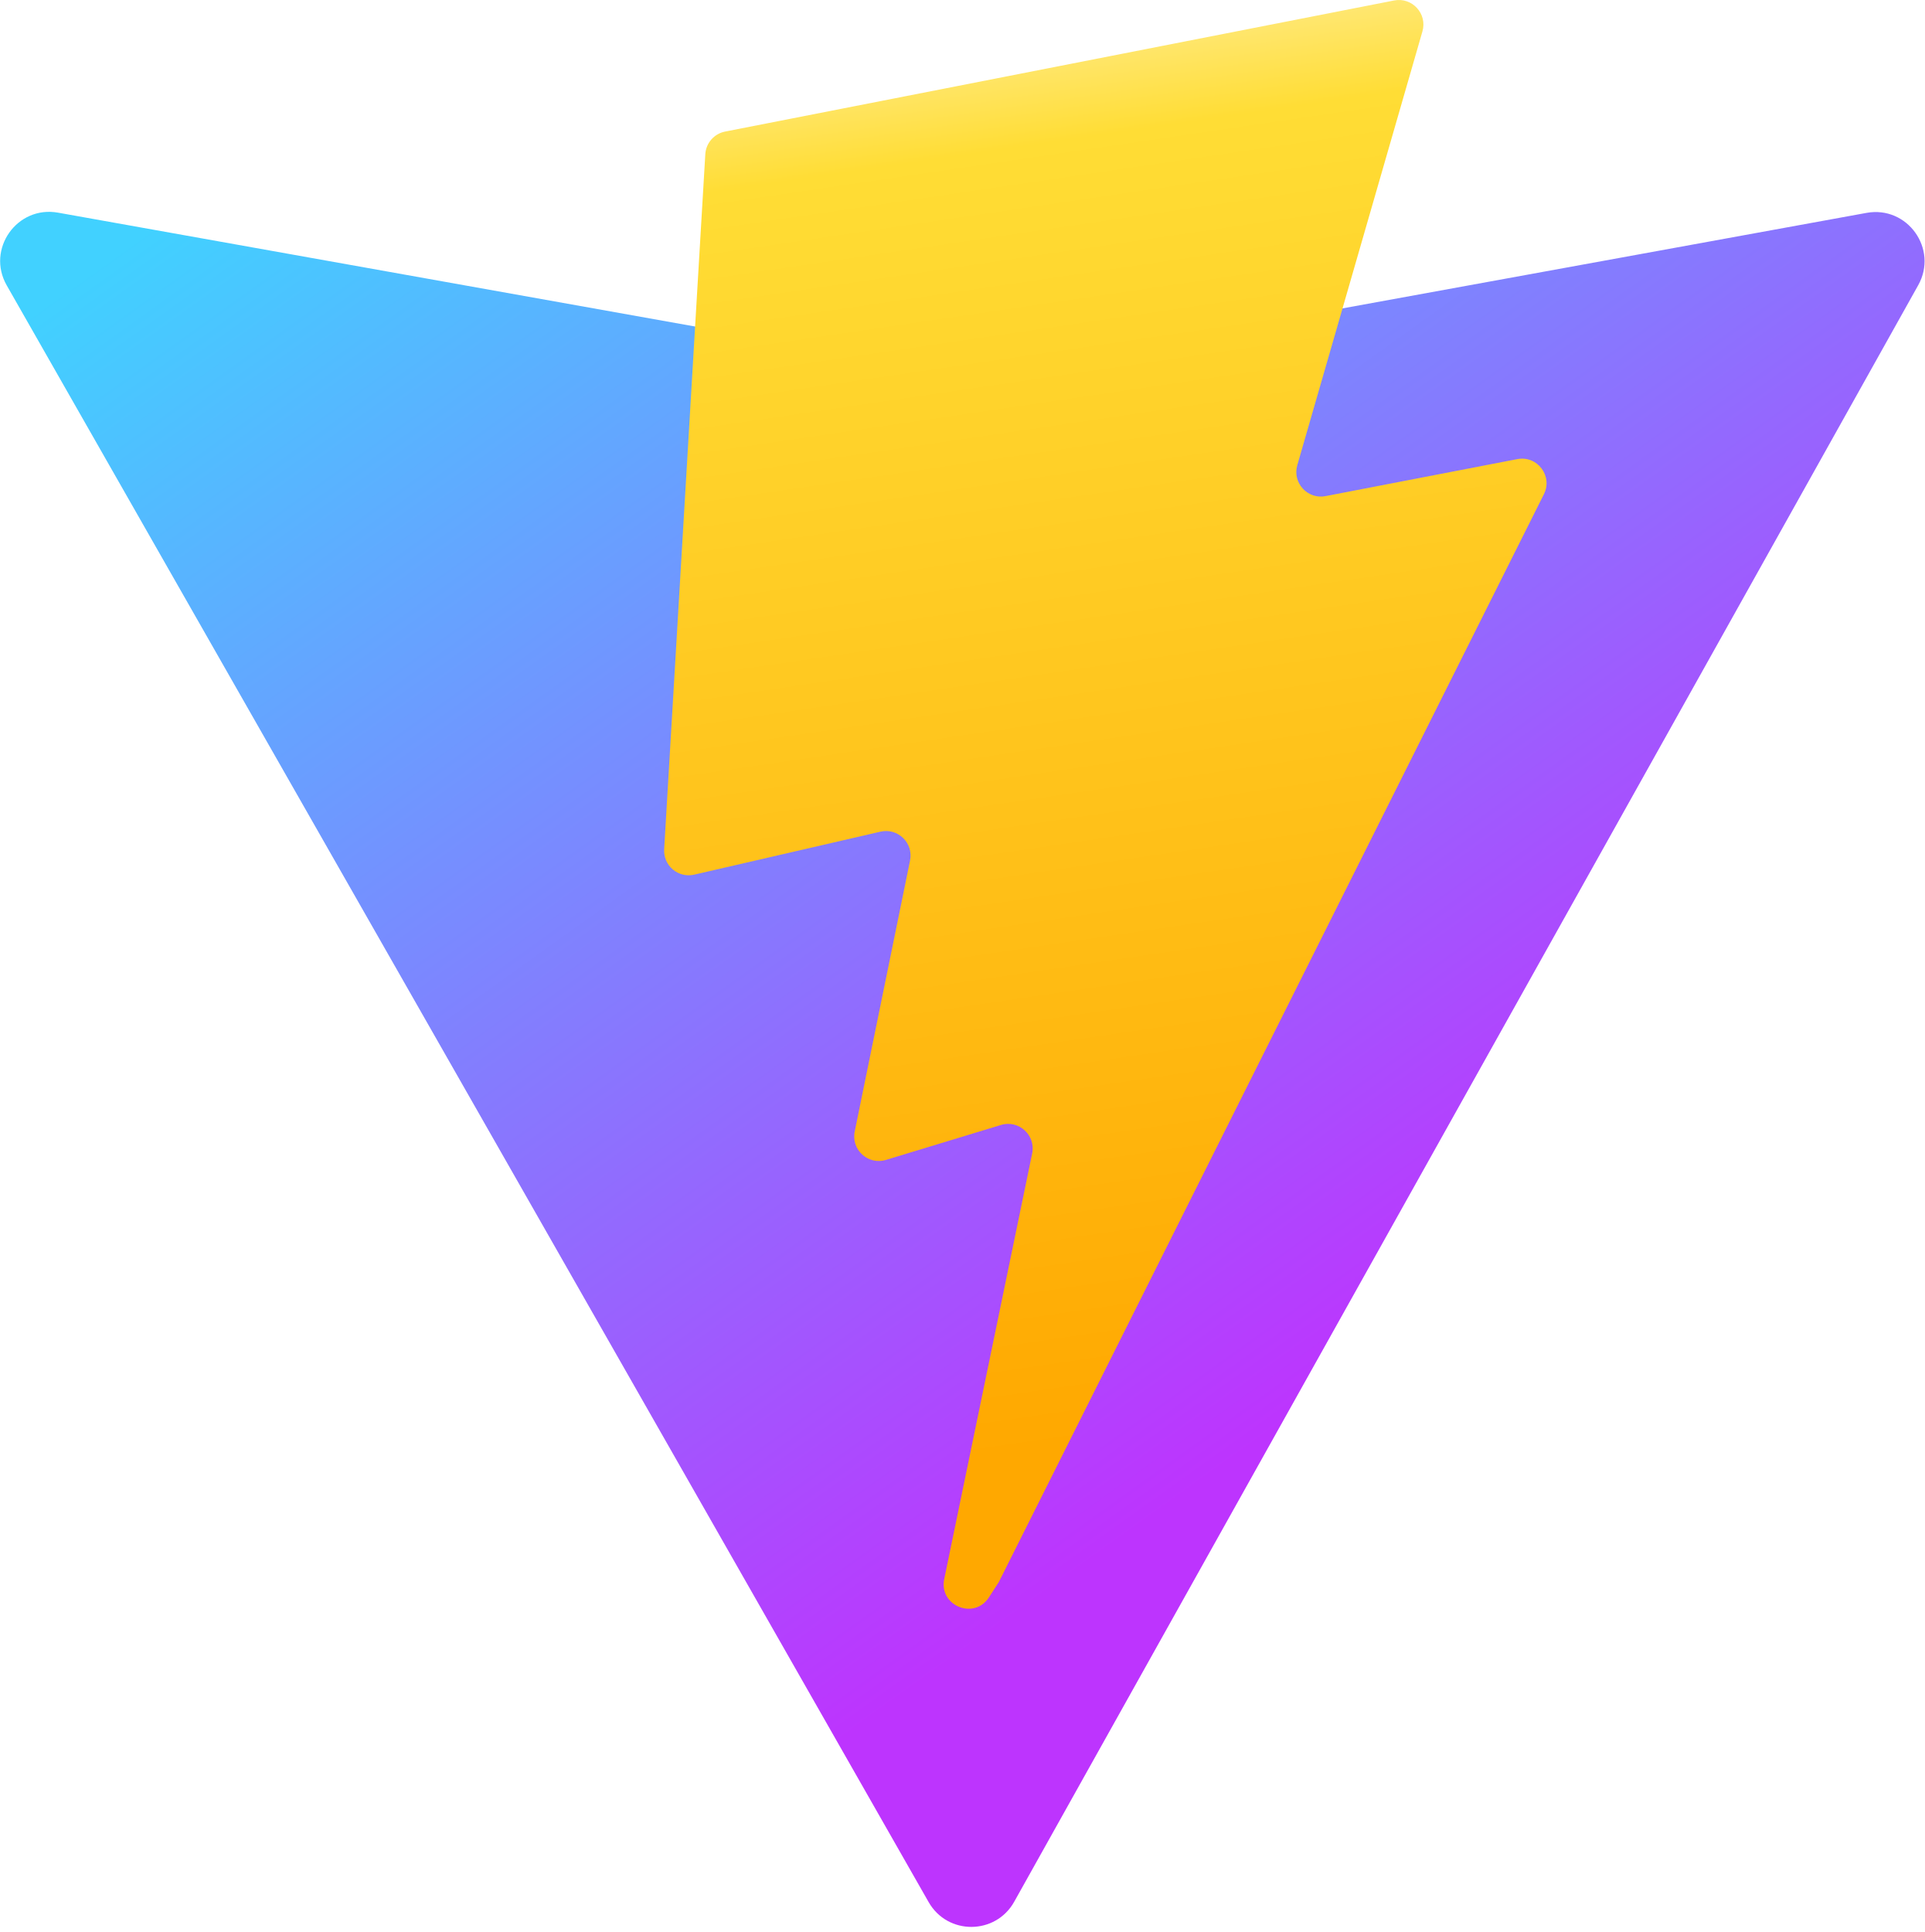
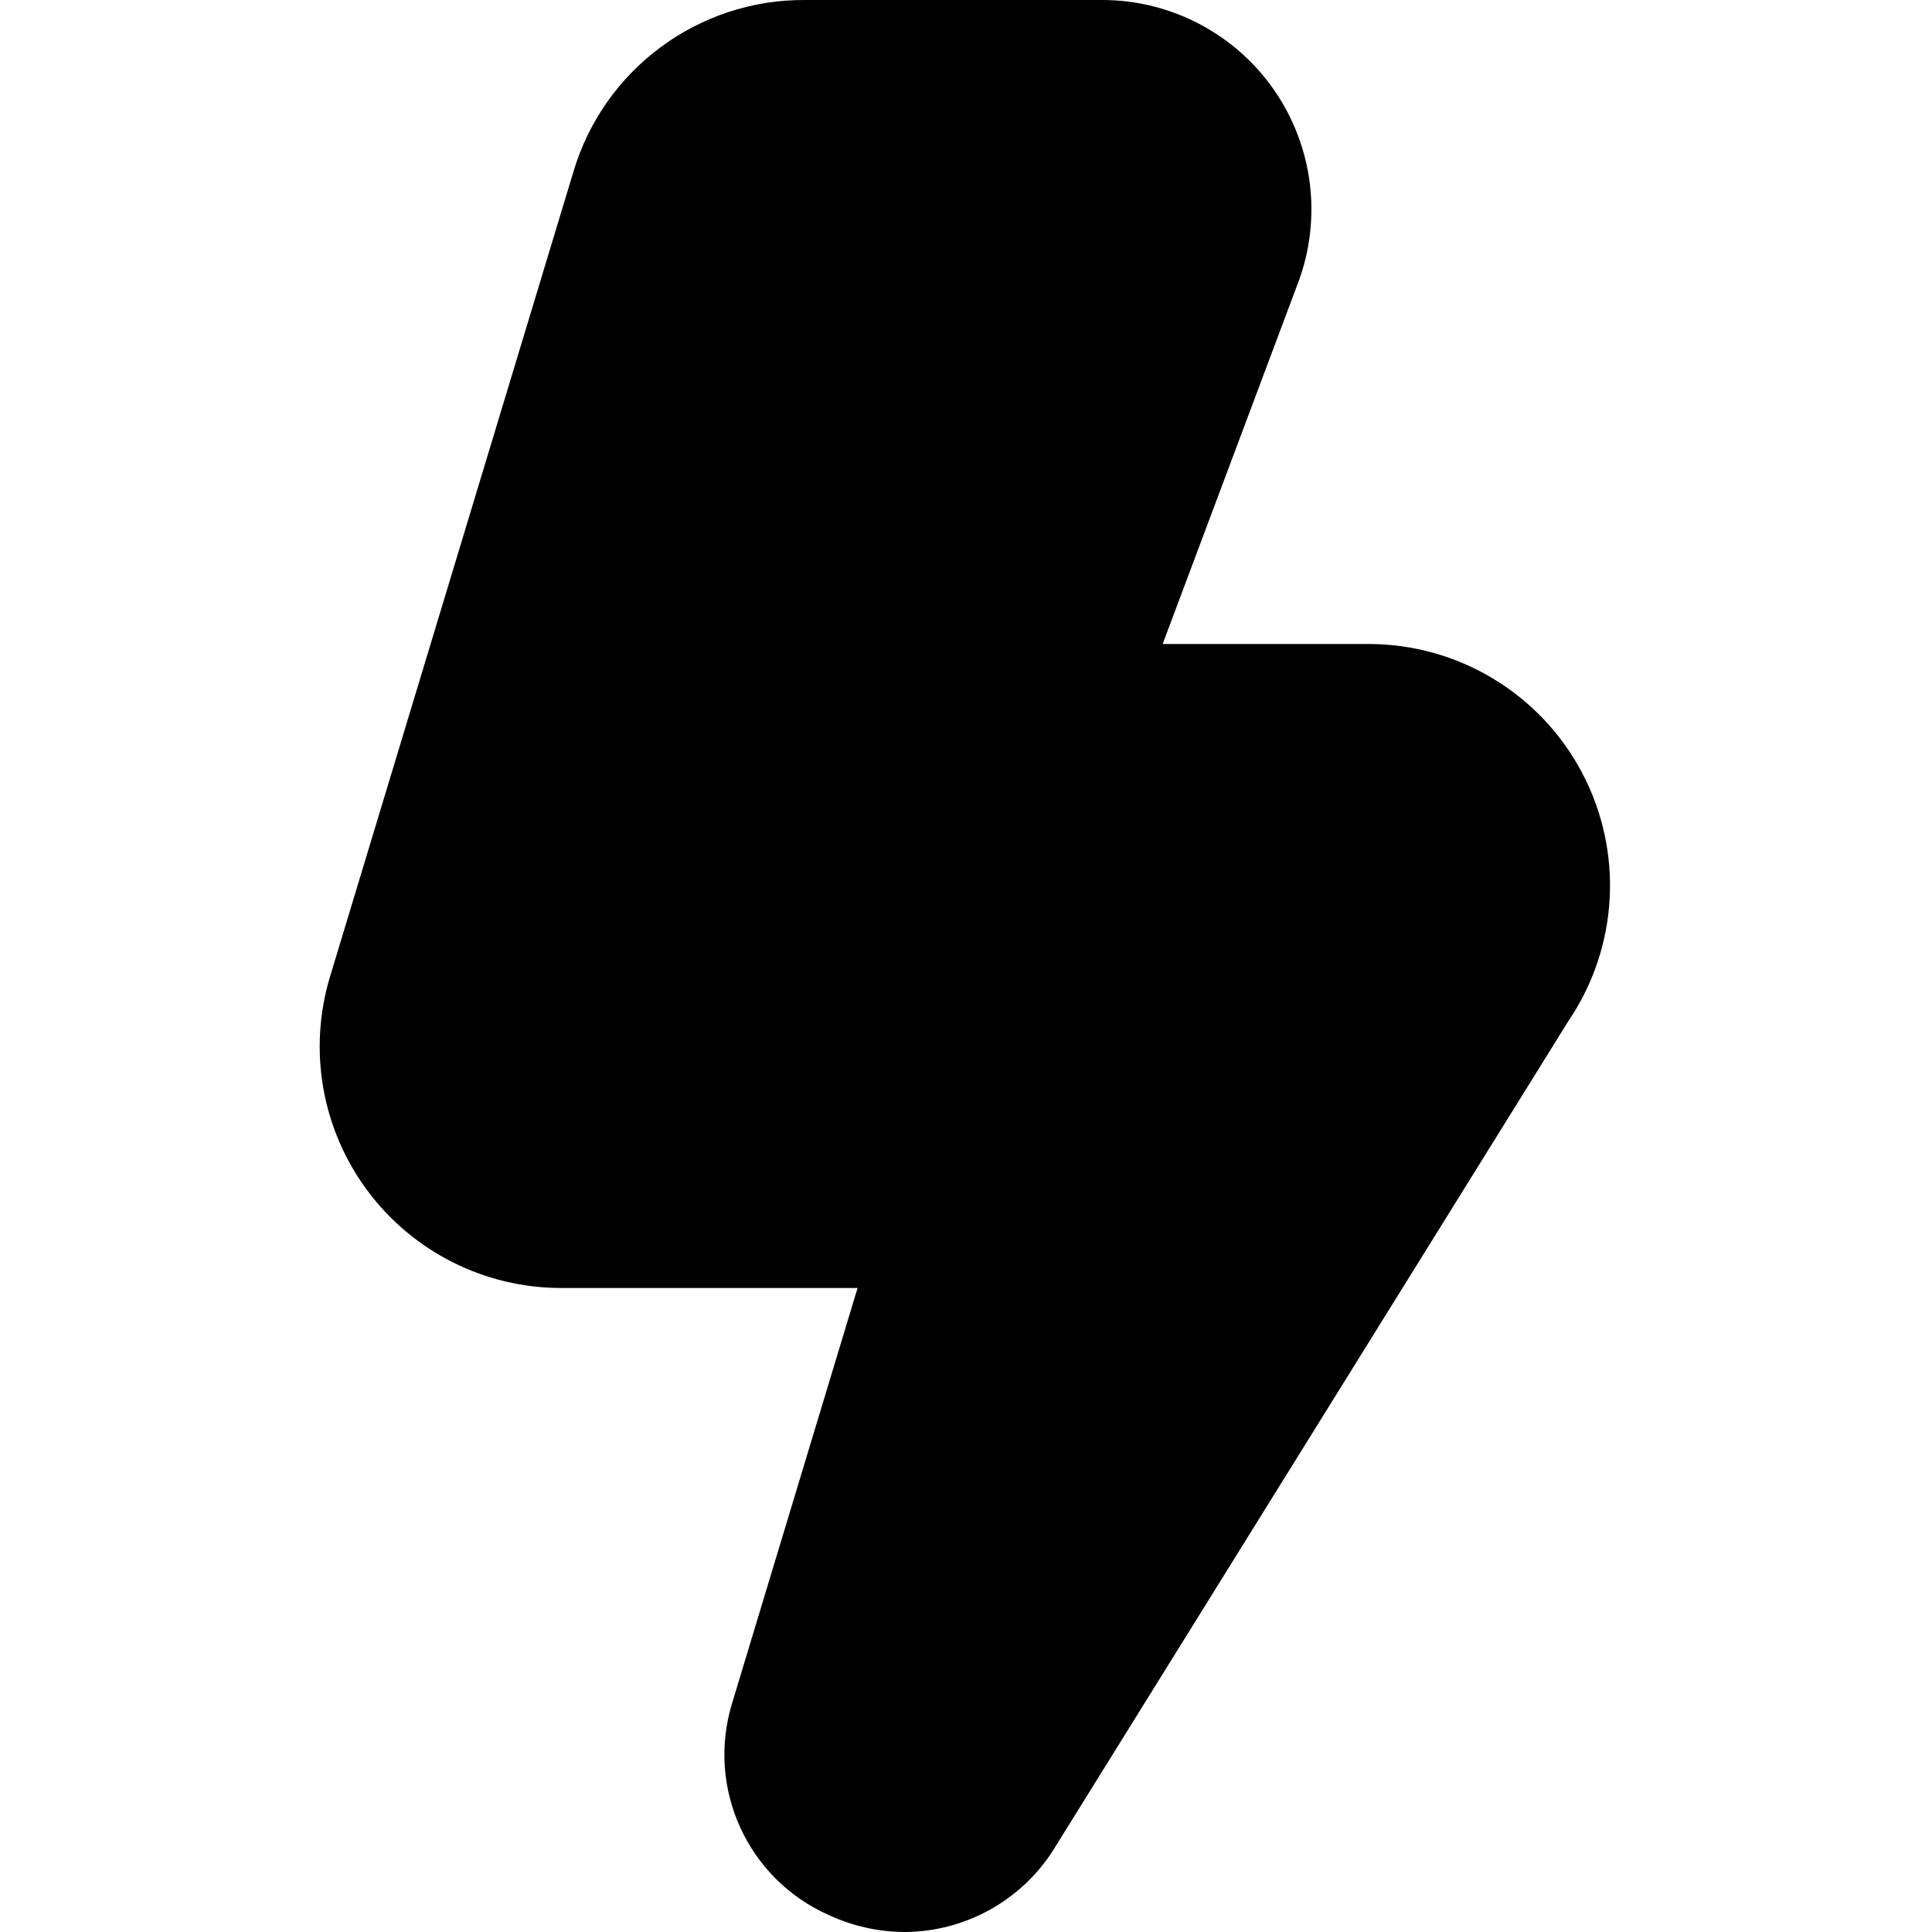
- <svg xmlns="http://www.w3.org/2000/svg" aria-hidden="true" role="img" class="iconify iconify--logos" width="31.88" height="32" preserveAspectRatio="xMidYMid meet" viewBox="0 0 256 257">
-   <defs>
-     <linearGradient id="IconifyId1813088fe1fbc01fb466" x1="-.828%" x2="57.636%" y1="7.652%" y2="78.411%">
-       <stop offset="0%" stop-color="#41D1FF" />
-       <stop offset="100%" stop-color="#BD34FE" />
-     </linearGradient>
-     <linearGradient id="IconifyId1813088fe1fbc01fb467" x1="43.376%" x2="50.316%" y1="2.242%" y2="89.03%">
-       <stop offset="0%" stop-color="#FFEA83" />
-       <stop offset="8.333%" stop-color="#FFDD35" />
-       <stop offset="100%" stop-color="#FFA800" />
-     </linearGradient>
-   </defs>
-   <path fill="url(#IconifyId1813088fe1fbc01fb466)" d="M255.153 37.938L134.897 252.976c-2.483 4.44-8.862 4.466-11.382.048L.875 37.958c-2.746-4.814 1.371-10.646 6.827-9.67l120.385 21.517a6.537 6.537 0 0 0 2.322-.004l117.867-21.483c5.438-.991 9.574 4.796 6.877 9.62Z" />
-   <path fill="url(#IconifyId1813088fe1fbc01fb467)" d="M185.432.063L96.44 17.501a3.268 3.268 0 0 0-2.634 3.014l-5.474 92.456a3.268 3.268 0 0 0 3.997 3.378l24.777-5.718c2.318-.535 4.413 1.507 3.936 3.838l-7.361 36.047c-.495 2.426 1.782 4.5 4.151 3.78l15.304-4.649c2.372-.72 4.652 1.36 4.15 3.788l-11.698 56.621c-.732 3.542 3.979 5.473 5.943 2.437l1.313-2.028l72.516-144.72c1.215-2.423-.88-5.186-3.54-4.672l-25.505 4.922c-2.396.462-4.435-1.77-3.759-4.114l16.646-57.705c.677-2.35-1.37-4.583-3.769-4.113Z" />
+ <svg xmlns="http://www.w3.org/2000/svg" id="Layer_1" data-name="Layer 1" viewBox="0 0 24 24" width="512" height="512">
+   <path d="M11.24,24a2.262,2.262,0,0,1-.948-.212,2.18,2.18,0,0,1-1.2-2.622L10.653,16H6.975A3,3,0,0,1,4.1,12.131l3.024-10A2.983,2.983,0,0,1,10,0h3.693a2.6,2.6,0,0,1,2.433,3.511L14.443,8H17a3,3,0,0,1,2.483,4.684l-6.4,10.3A2.2,2.2,0,0,1,11.24,24Z" />
</svg>
